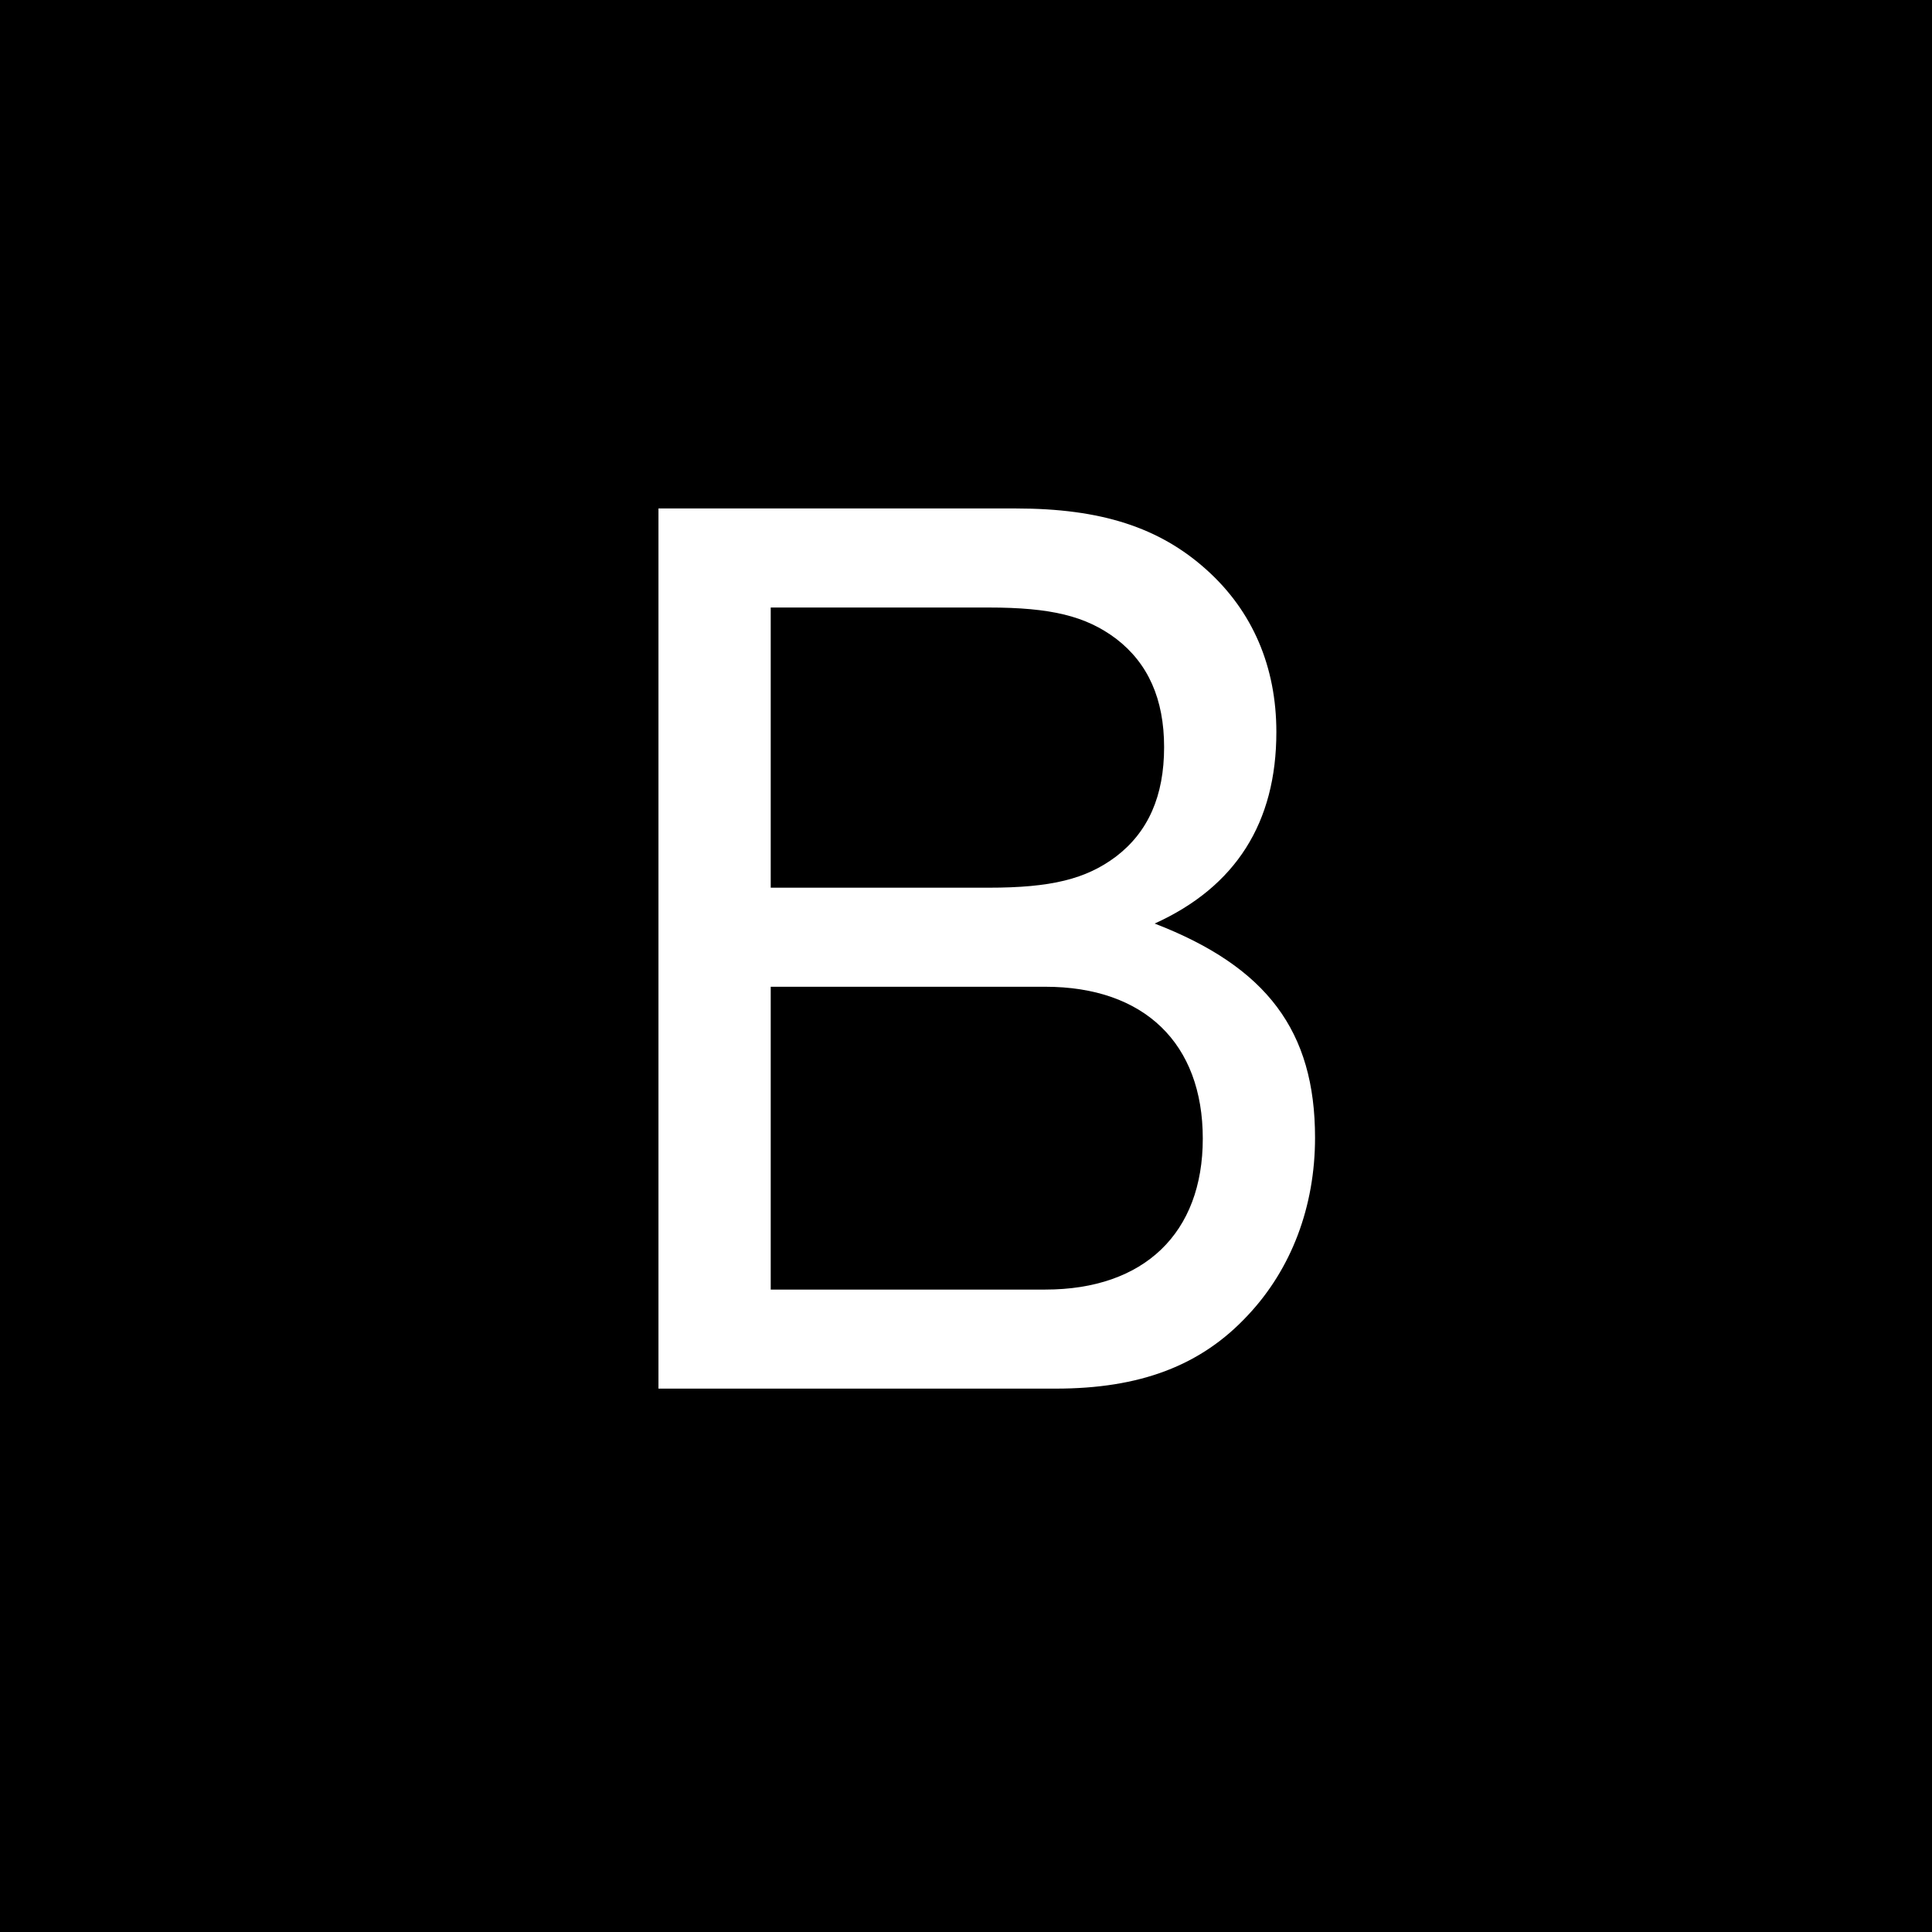
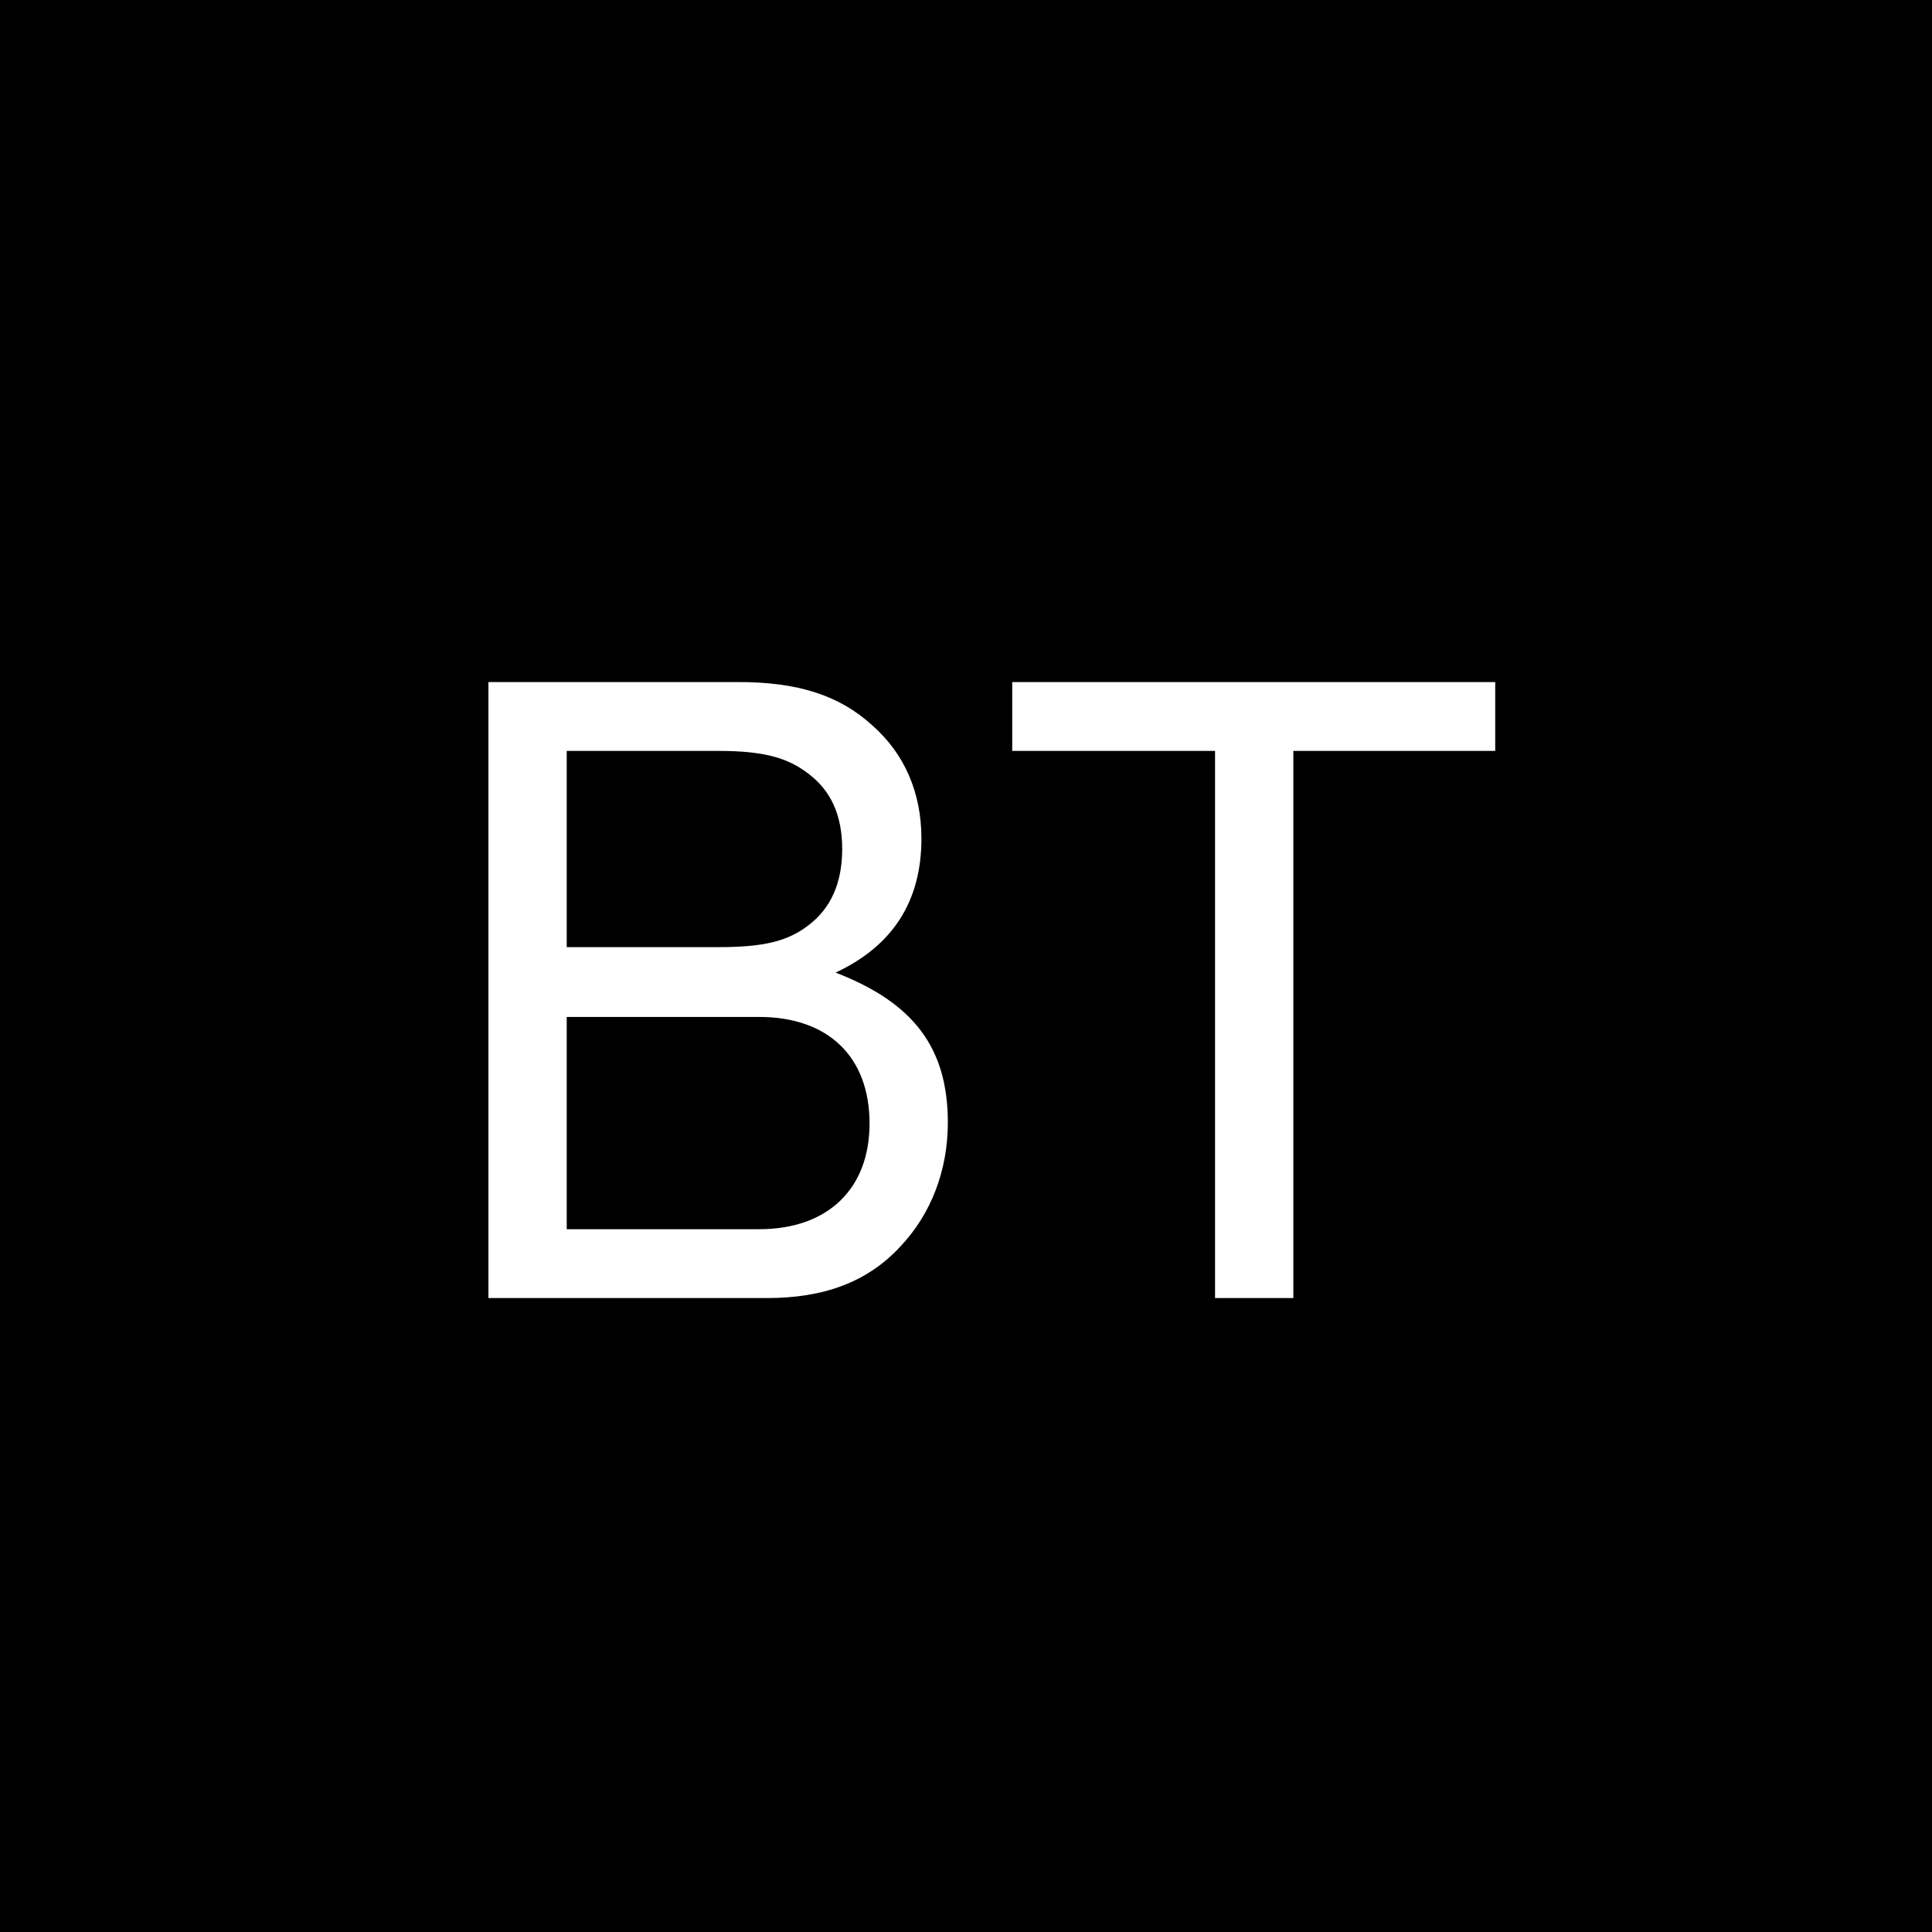
<svg xmlns="http://www.w3.org/2000/svg" viewBox="0 0 32 32">
  <rect width="32" height="32" fill="#000" />
-   <text x="16" y="23" font-family="Helvetica Neue, Helvetica, Arial, sans-serif" font-size="20" fill="#fff" text-anchor="middle">B</text>
+   <text x="16" y="21.5" font-family="Helvetica Neue, Helvetica, Arial, sans-serif" font-size="14" fill="#fff" text-anchor="middle" letter-spacing="0.5">BT</text>
</svg>
